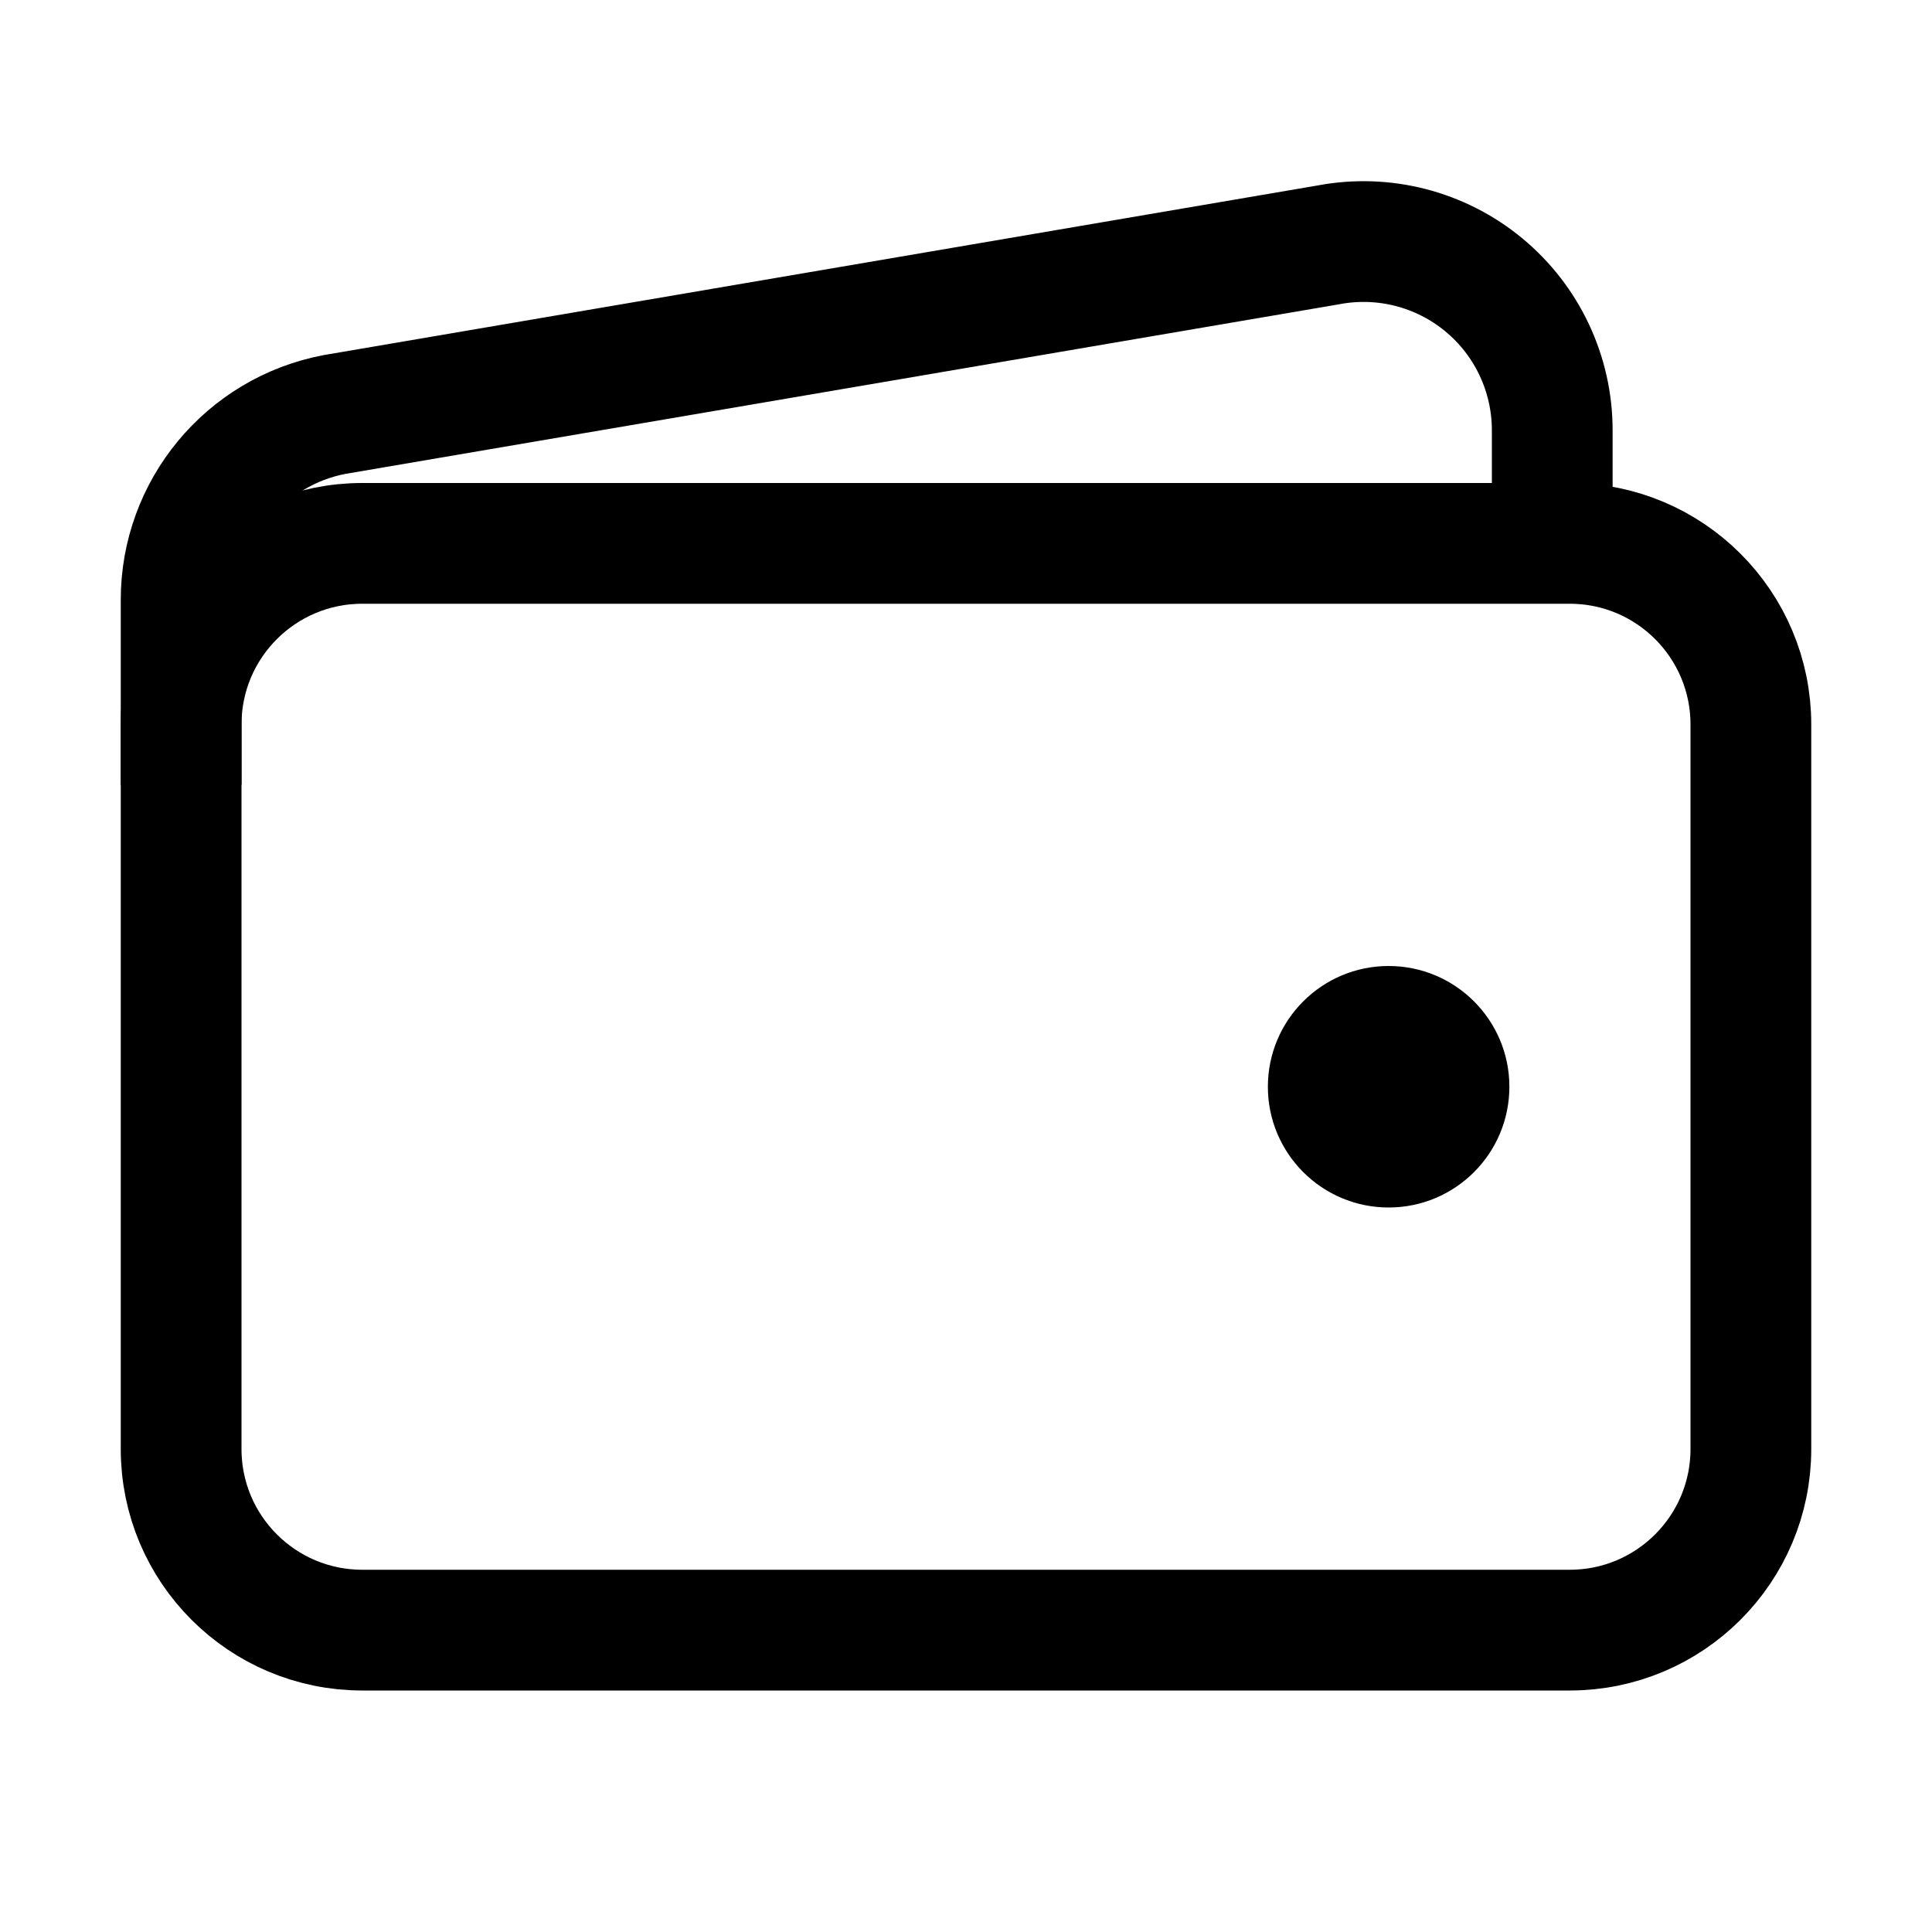
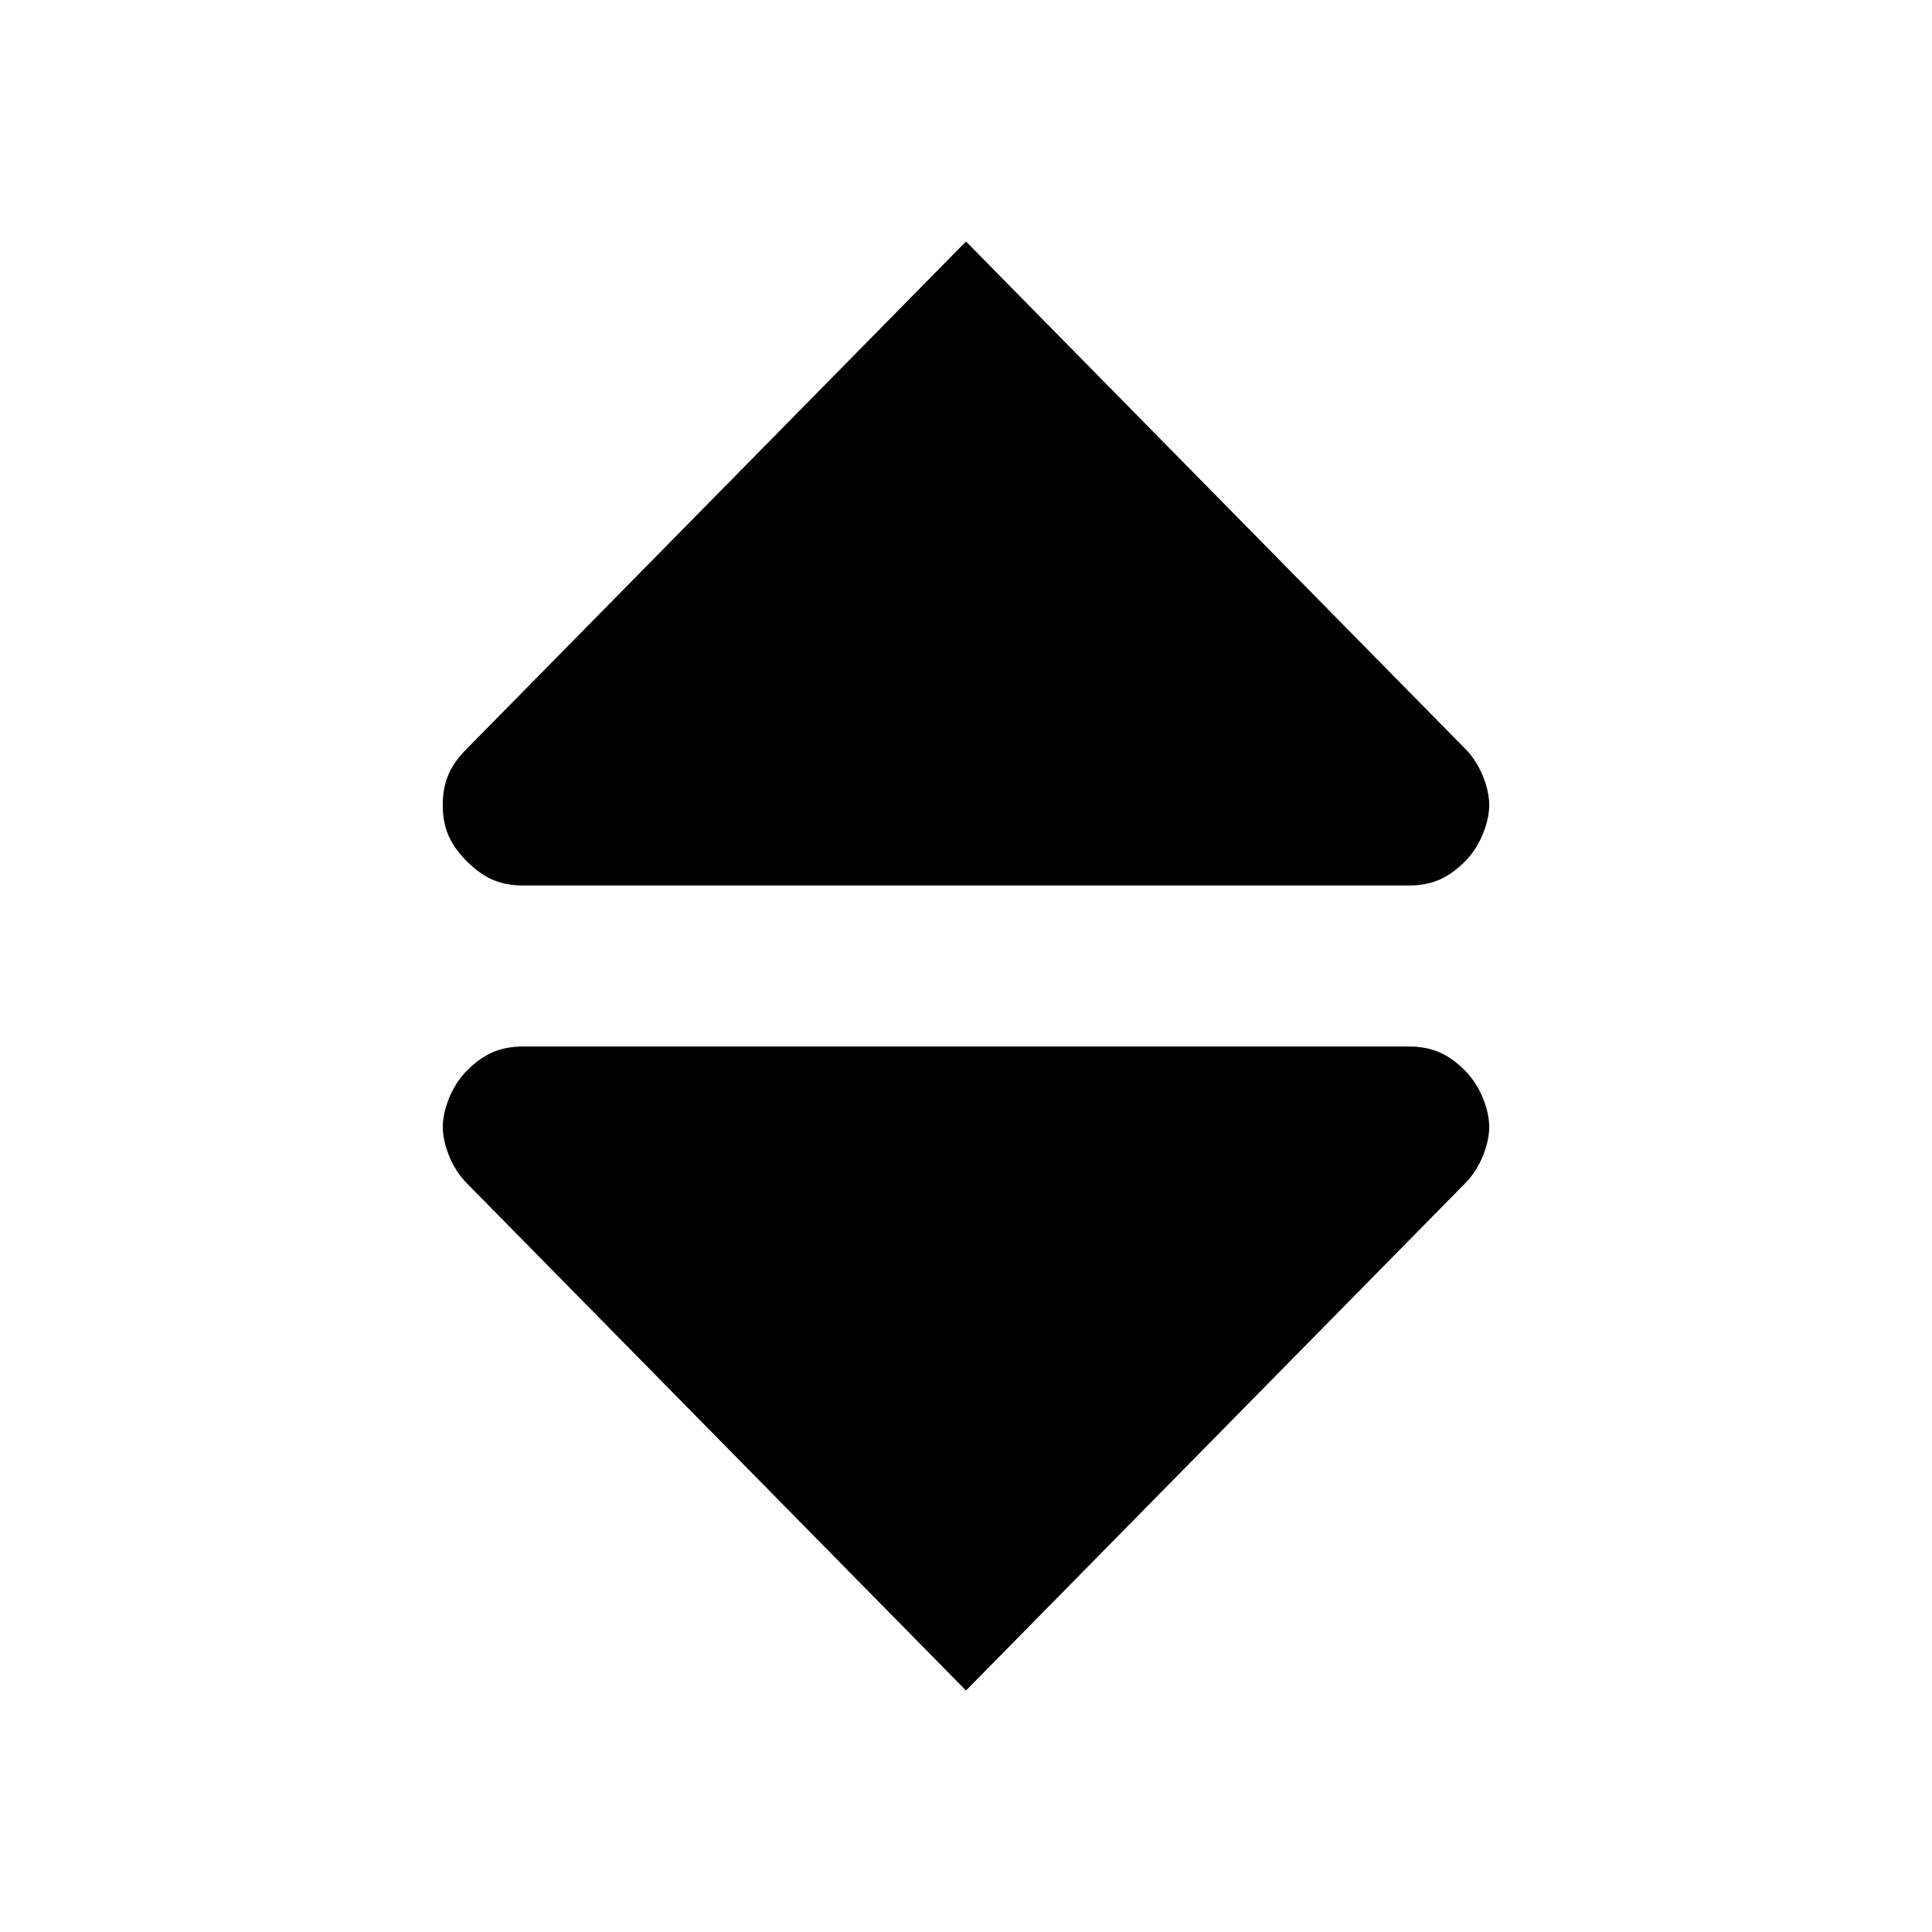
- <svg xmlns="http://www.w3.org/2000/svg" stroke="currentColor" fill="currentColor" stroke-width="0" viewBox="0 0 512 512" height="1em" width="1em">
-   <rect width="416" height="288" x="48" y="144" fill="none" stroke-linejoin="round" stroke-width="32" rx="48" ry="48" />
-   <path fill="none" stroke-linejoin="round" stroke-width="32" d="M411.36 144v-30A50 50 0 00352 64.9L88.64 109.85A50 50 0 0048 159v49" />
-   <path d="M368 320a32 32 0 1132-32 32 32 0 01-32 32z" />
+ <svg xmlns="http://www.w3.org/2000/svg" stroke="currentColor" fill="currentColor" stroke-width="0" version="1.2" baseProfile="tiny" viewBox="0 0 24 24" height="1em" width="1em">
+   <path d="M18.2 9.3l-6.2-6.3-6.2 6.3c-.2.2-.3.4-.3.7s.1.5.3.7c.2.2.4.3.7.3h11c.3 0 .5-.1.7-.3.2-.2.3-.5.3-.7s-.1-.5-.3-.7zM5.8 14.7l6.2 6.3 6.2-6.3c.2-.2.3-.5.3-.7s-.1-.5-.3-.7c-.2-.2-.4-.3-.7-.3h-11c-.3 0-.5.1-.7.3-.2.2-.3.5-.3.7s.1.5.3.7z" />
</svg>
